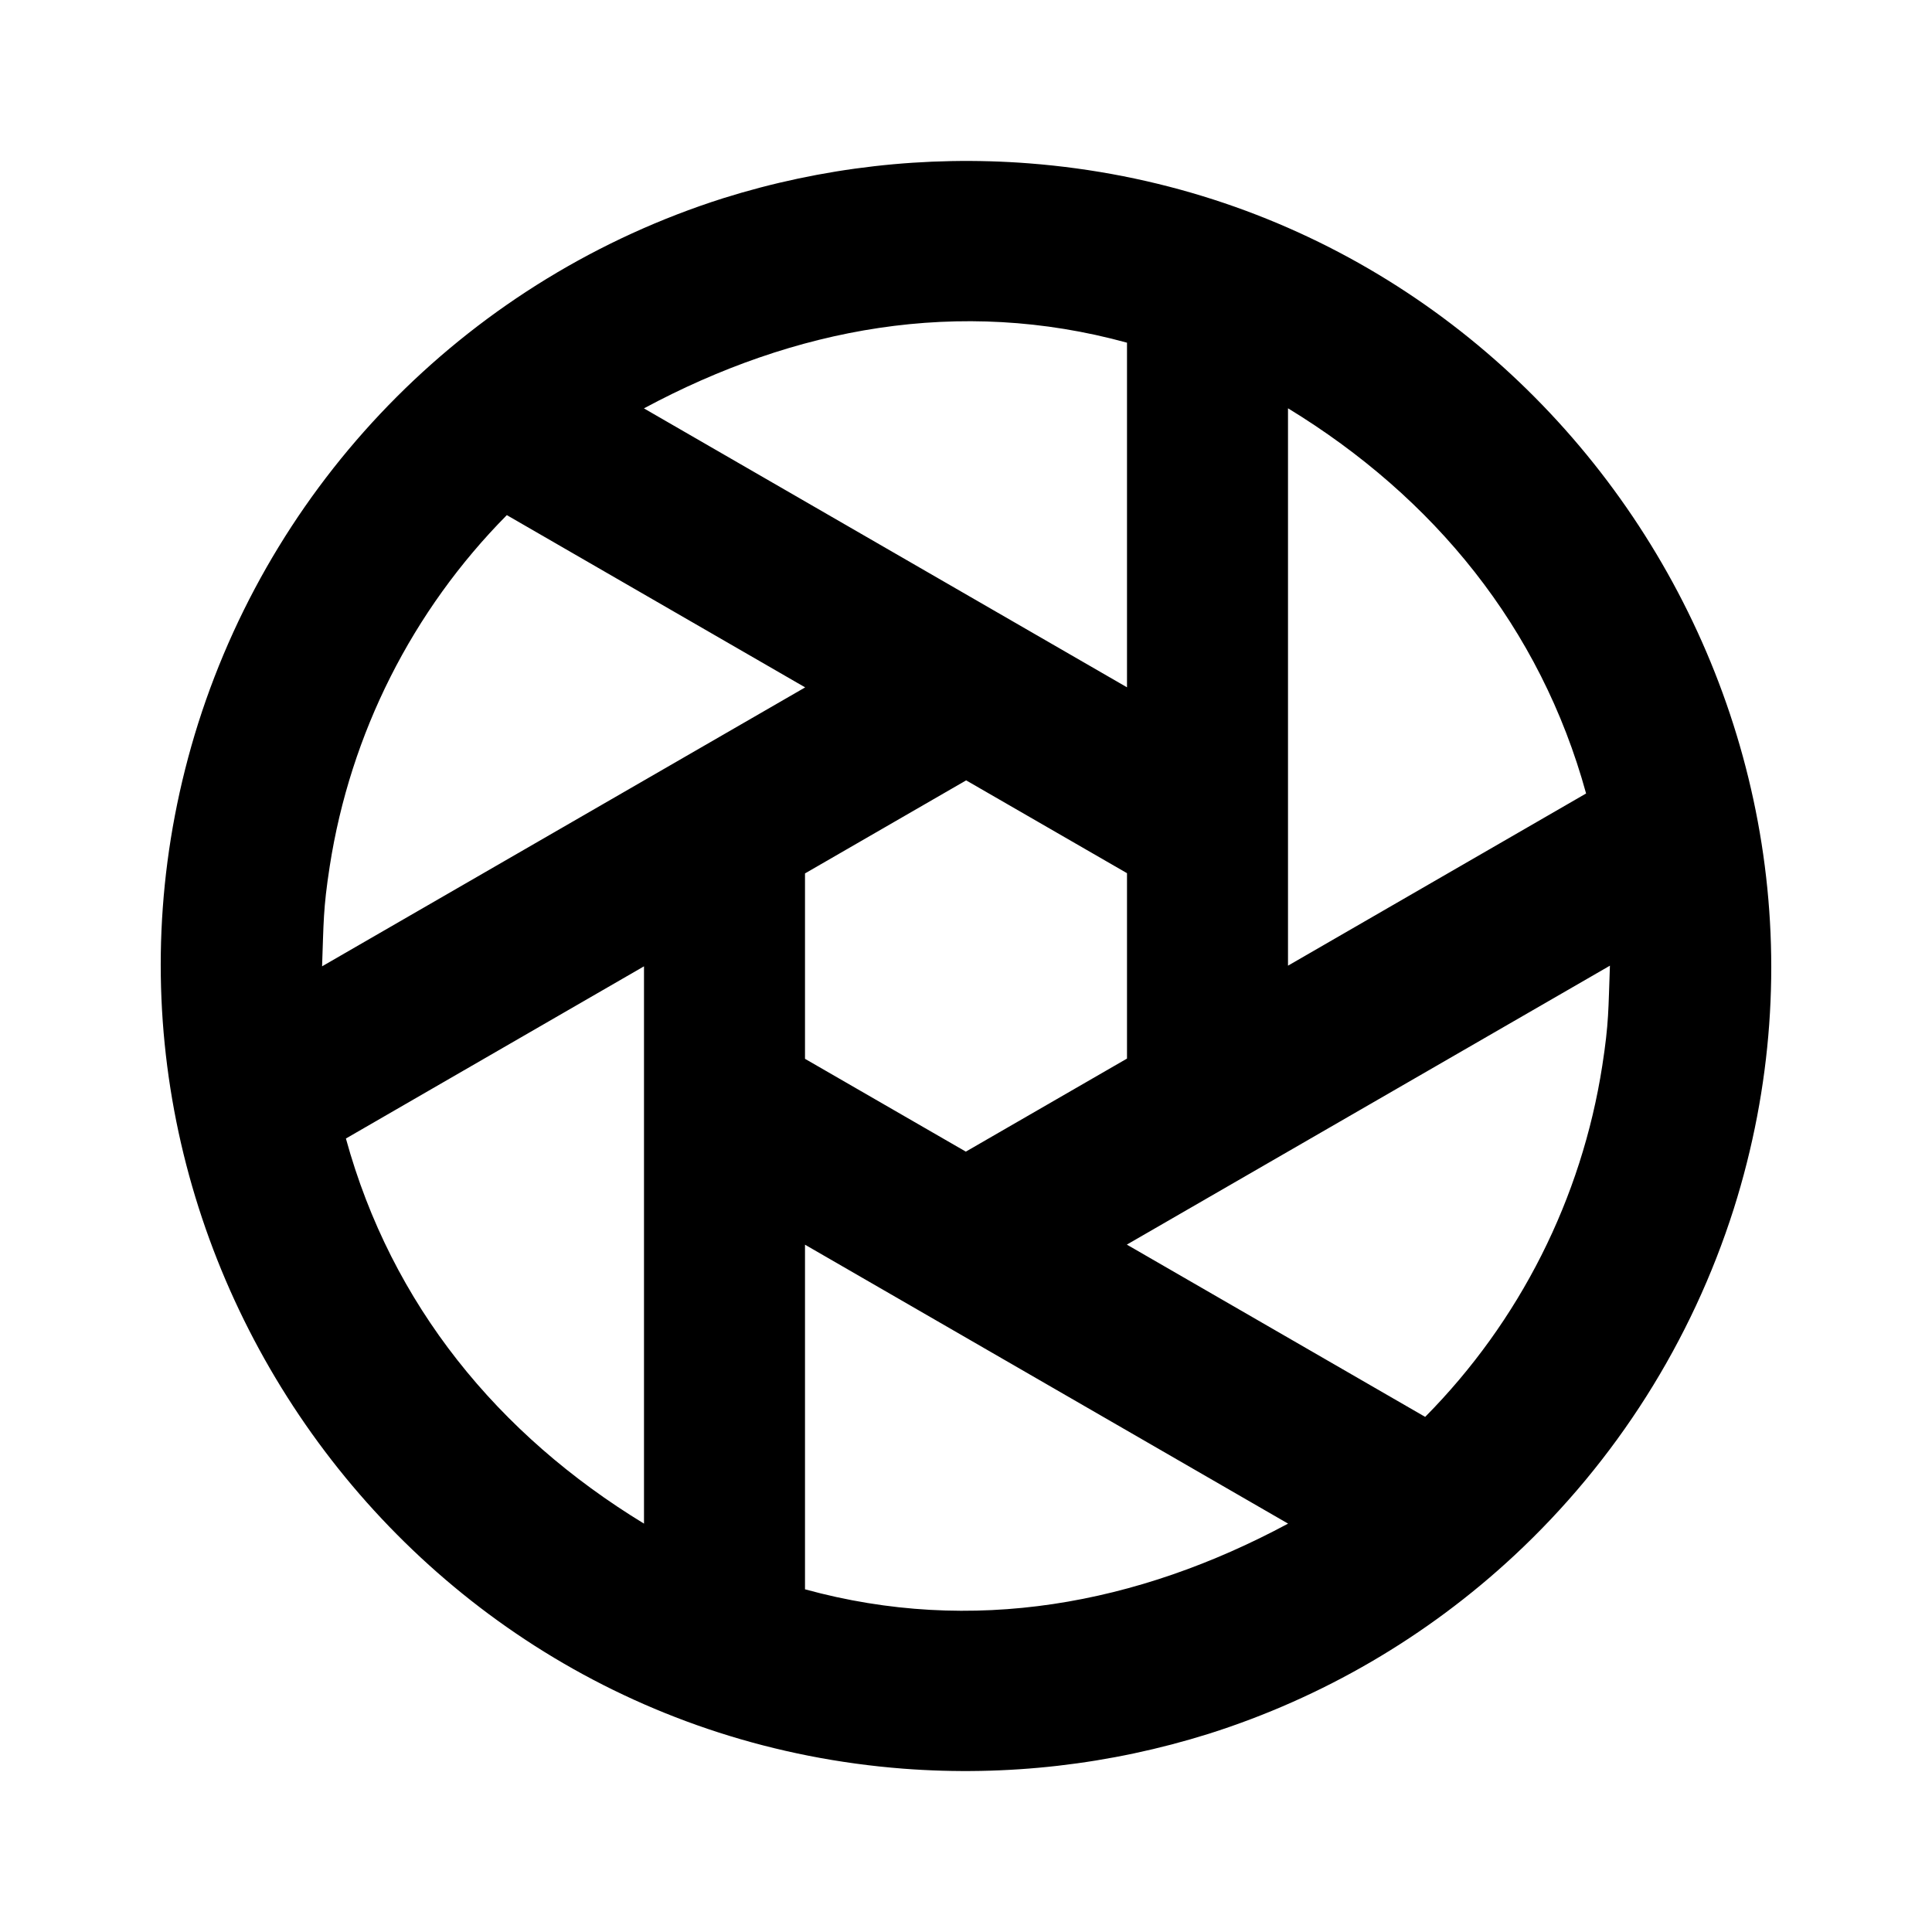
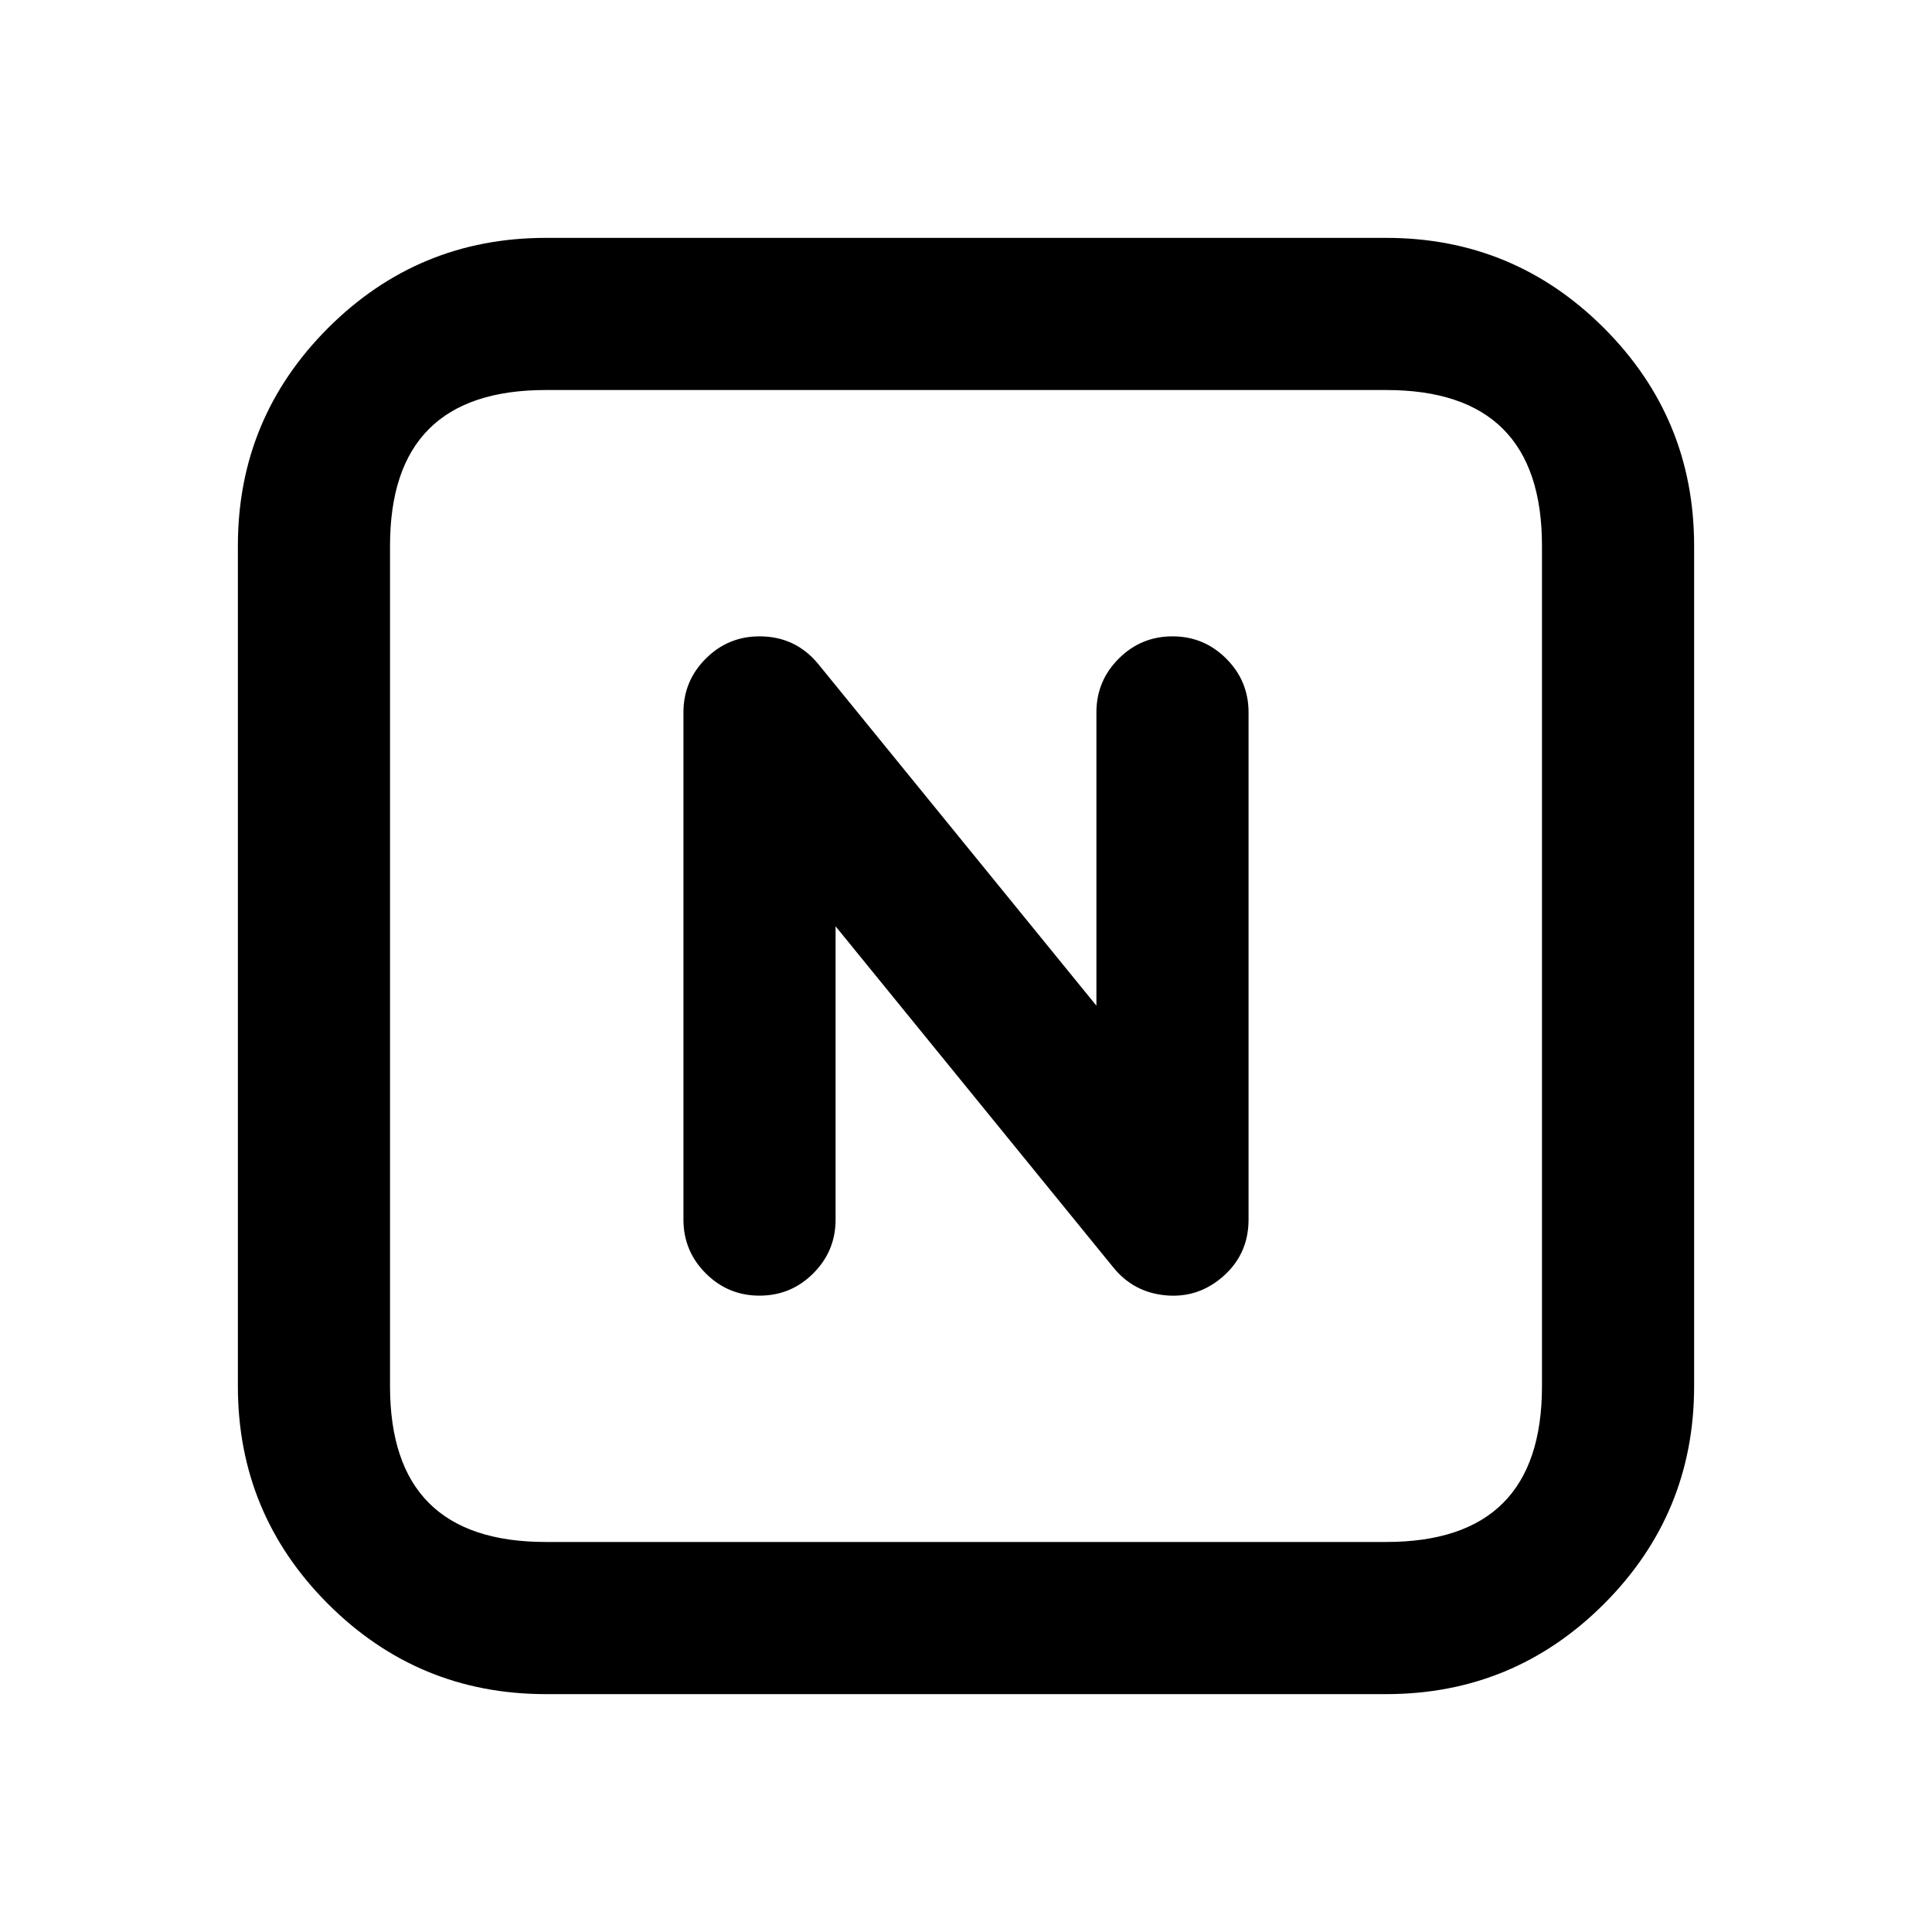
<svg xmlns="http://www.w3.org/2000/svg" viewBox="0 0 24 24">
-   <path fill="currentColor" d="M18.809 19.325a10 10 0 0 1-3.791 2.212a10.1 10.1 0 0 1-3.798.434C4.821 21.477.532 15.093 2.463 8.982a10.03 10.03 0 0 1 6.519-6.519a10.1 10.1 0 0 1 3.798-.434c6.399.494 10.688 6.879 8.757 12.989a10.04 10.04 0 0 1-2.728 4.307M10 19.743c2.082.572 4.13.189 6.001-.816L10 15.462Zm-5.703-5.6c.567 2.065 1.89 3.679 3.703 4.784v-6.923Zm9.701 1.318l3.706 2.14a7.93 7.93 0 0 0 2.2-4.362c.083-.535.075-.7.095-1.243ZM10 10.85v2.303l1.998 1.153L14 13.15v-2.303l-1.998-1.153Zm-5.999 1.154l6.001-3.465l-3.706-2.14a7.93 7.93 0 0 0-2.2 4.362c-.083.535-.075.7-.095 1.243M16 11.996l3.703-2.139c-.567-2.064-1.89-3.679-3.703-4.785ZM7.999 5.073L14 8.538V4.257c-2.082-.572-4.13-.189-6.001.816" />
+   <path fill="currentColor" d="M6.78 2.955H17.22Q18.804 2.955 19.925 4.075Q21.045 5.196 21.045 6.78V17.22Q21.045 18.804 19.925 19.925Q18.804 21.045 17.22 21.045H6.78Q5.196 21.045 4.075 19.925Q2.955 18.804 2.955 17.22V6.78Q2.955 5.196 4.075 4.075Q5.196 2.955 6.78 2.955ZM6.78 4.845Q4.845 4.845 4.845 6.78V17.22Q4.845 19.155 6.78 19.155H17.22Q19.155 19.155 19.155 17.22V6.78Q19.155 4.845 17.22 4.845ZM8.49 15.15V8.85Q8.49 8.459 8.767 8.182Q9.044 7.905 9.435 7.905Q9.884 7.905 10.168 8.253L13.62 12.493V8.85Q13.62 8.459 13.897 8.182Q14.174 7.905 14.565 7.905Q14.956 7.905 15.233 8.182Q15.51 8.459 15.51 8.85V15.15Q15.51 15.599 15.162 15.883Q14.858 16.13 14.469 16.09Q14.079 16.05 13.832 15.747L10.38 11.507V15.15Q10.38 15.541 10.103 15.818Q9.826 16.095 9.435 16.095Q9.044 16.095 8.767 15.818Q8.49 15.541 8.49 15.15Z" />
</svg>
